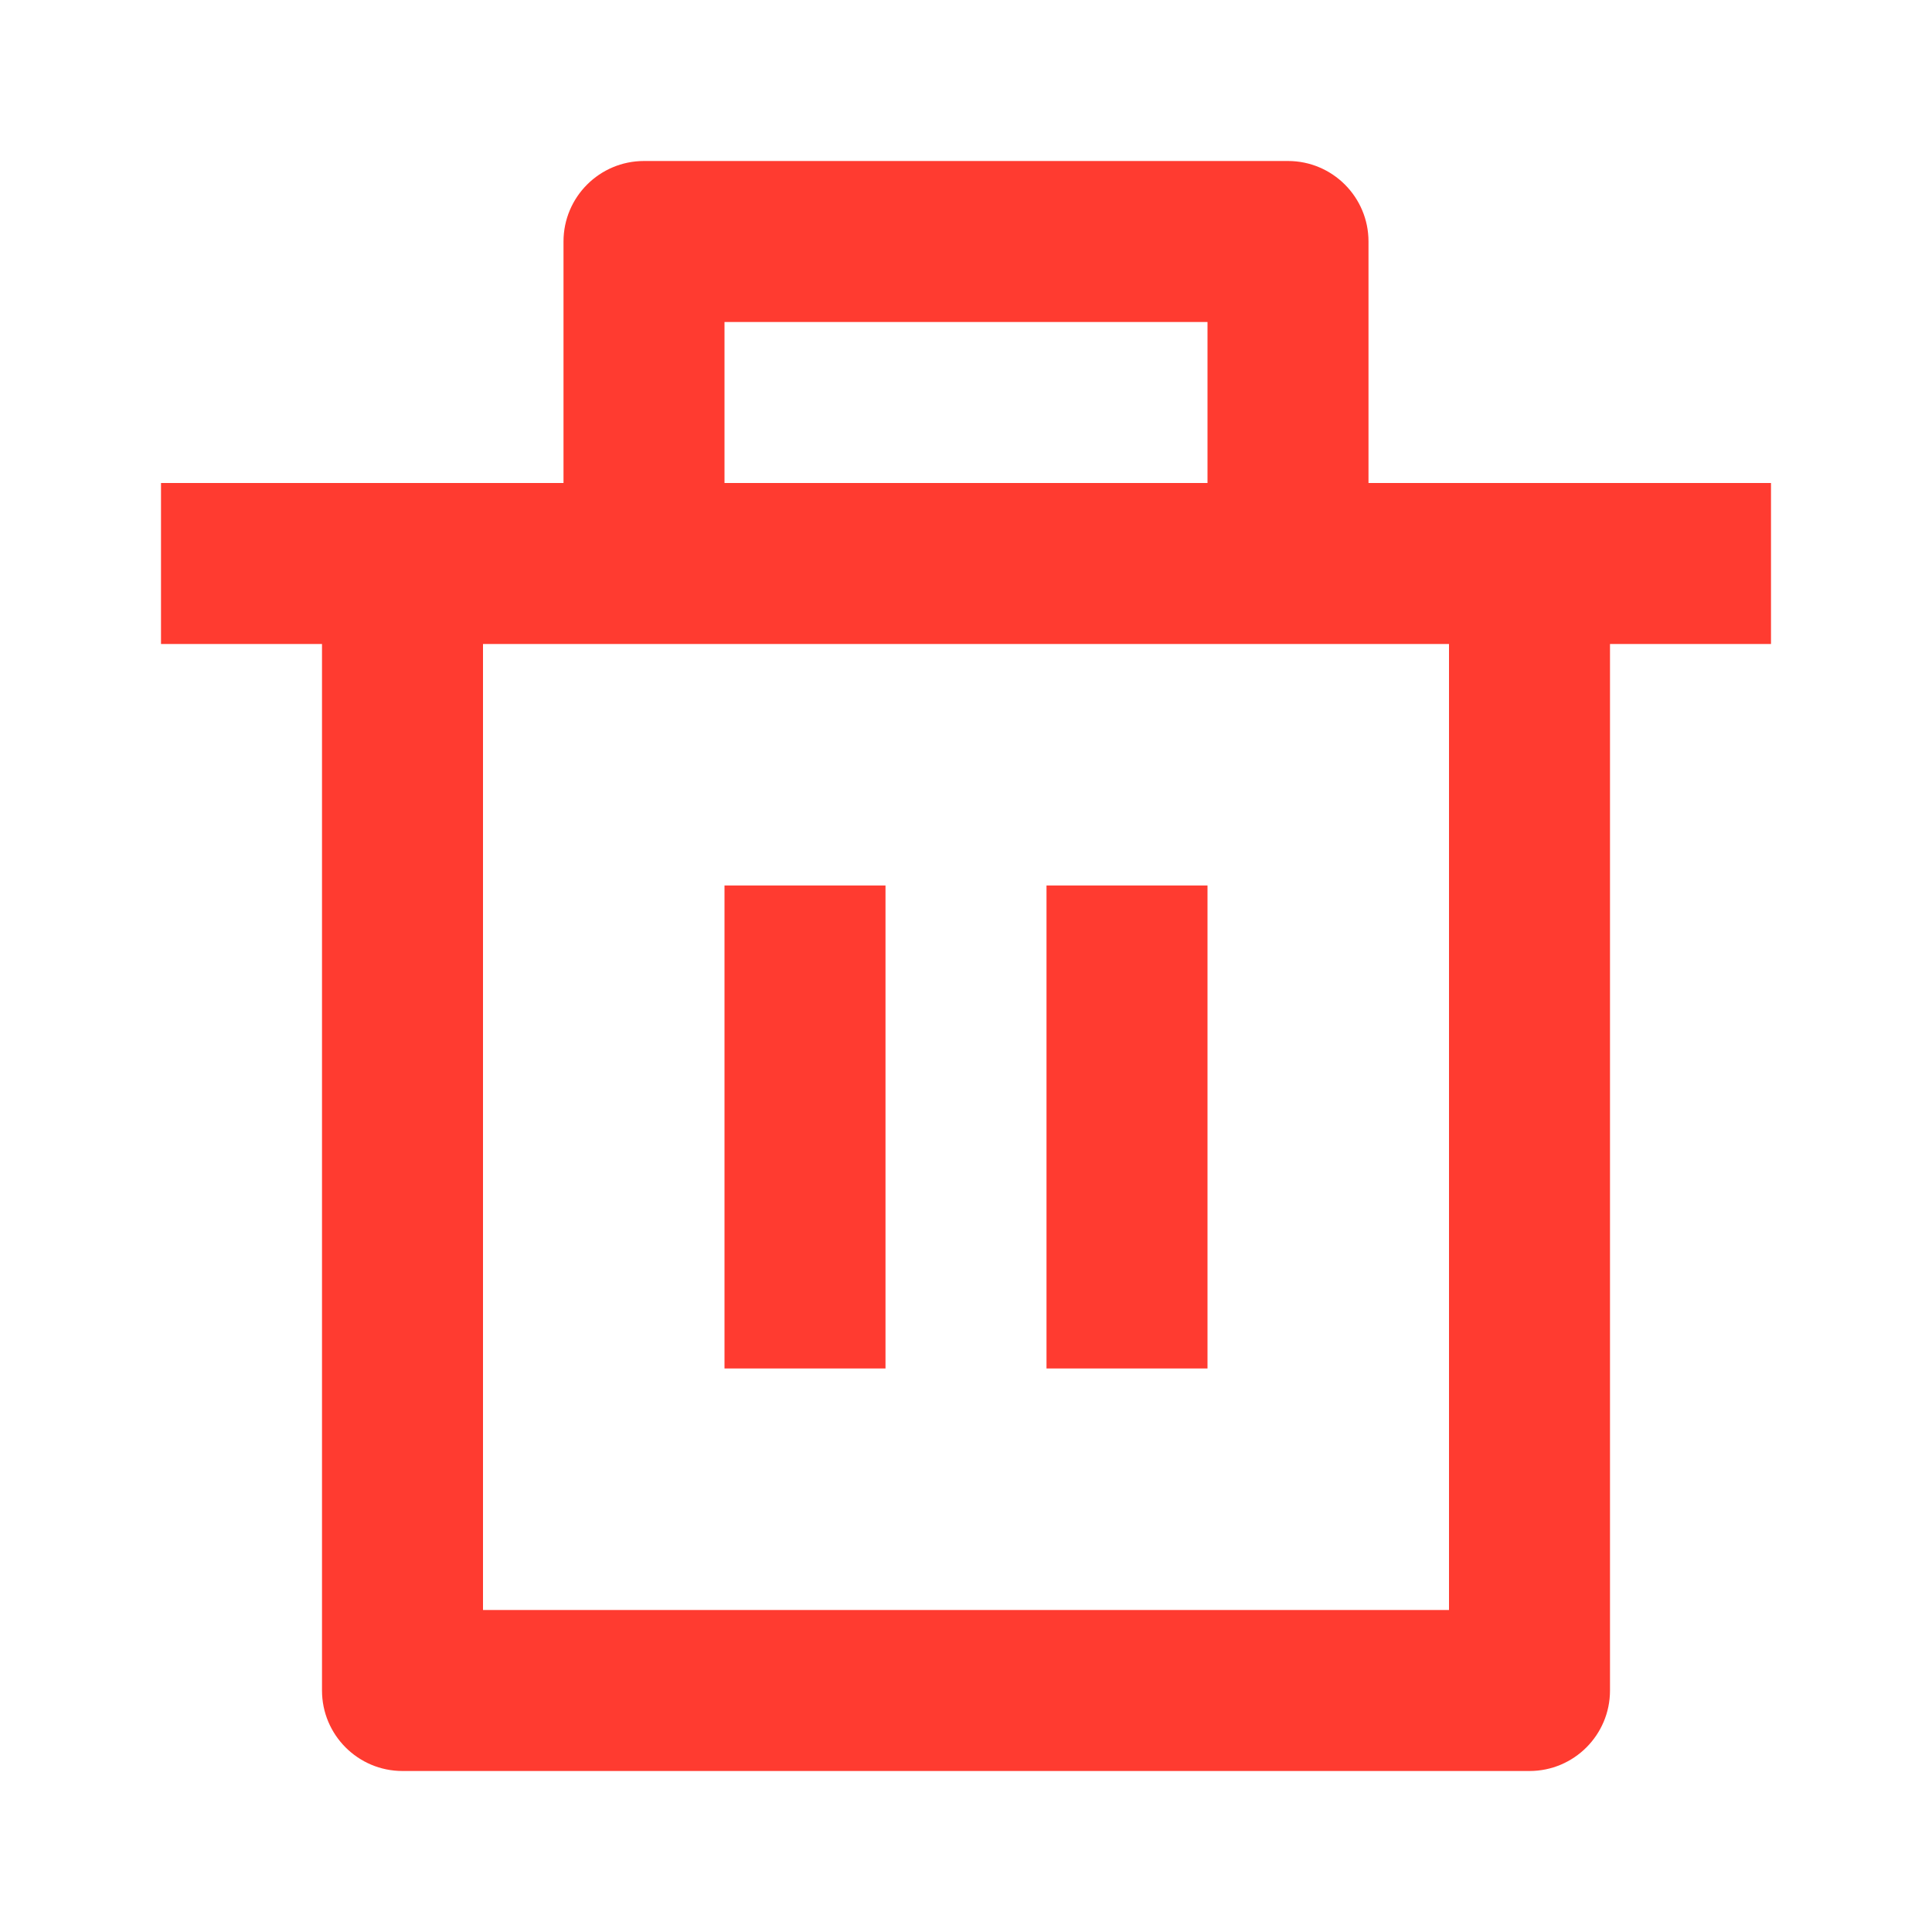
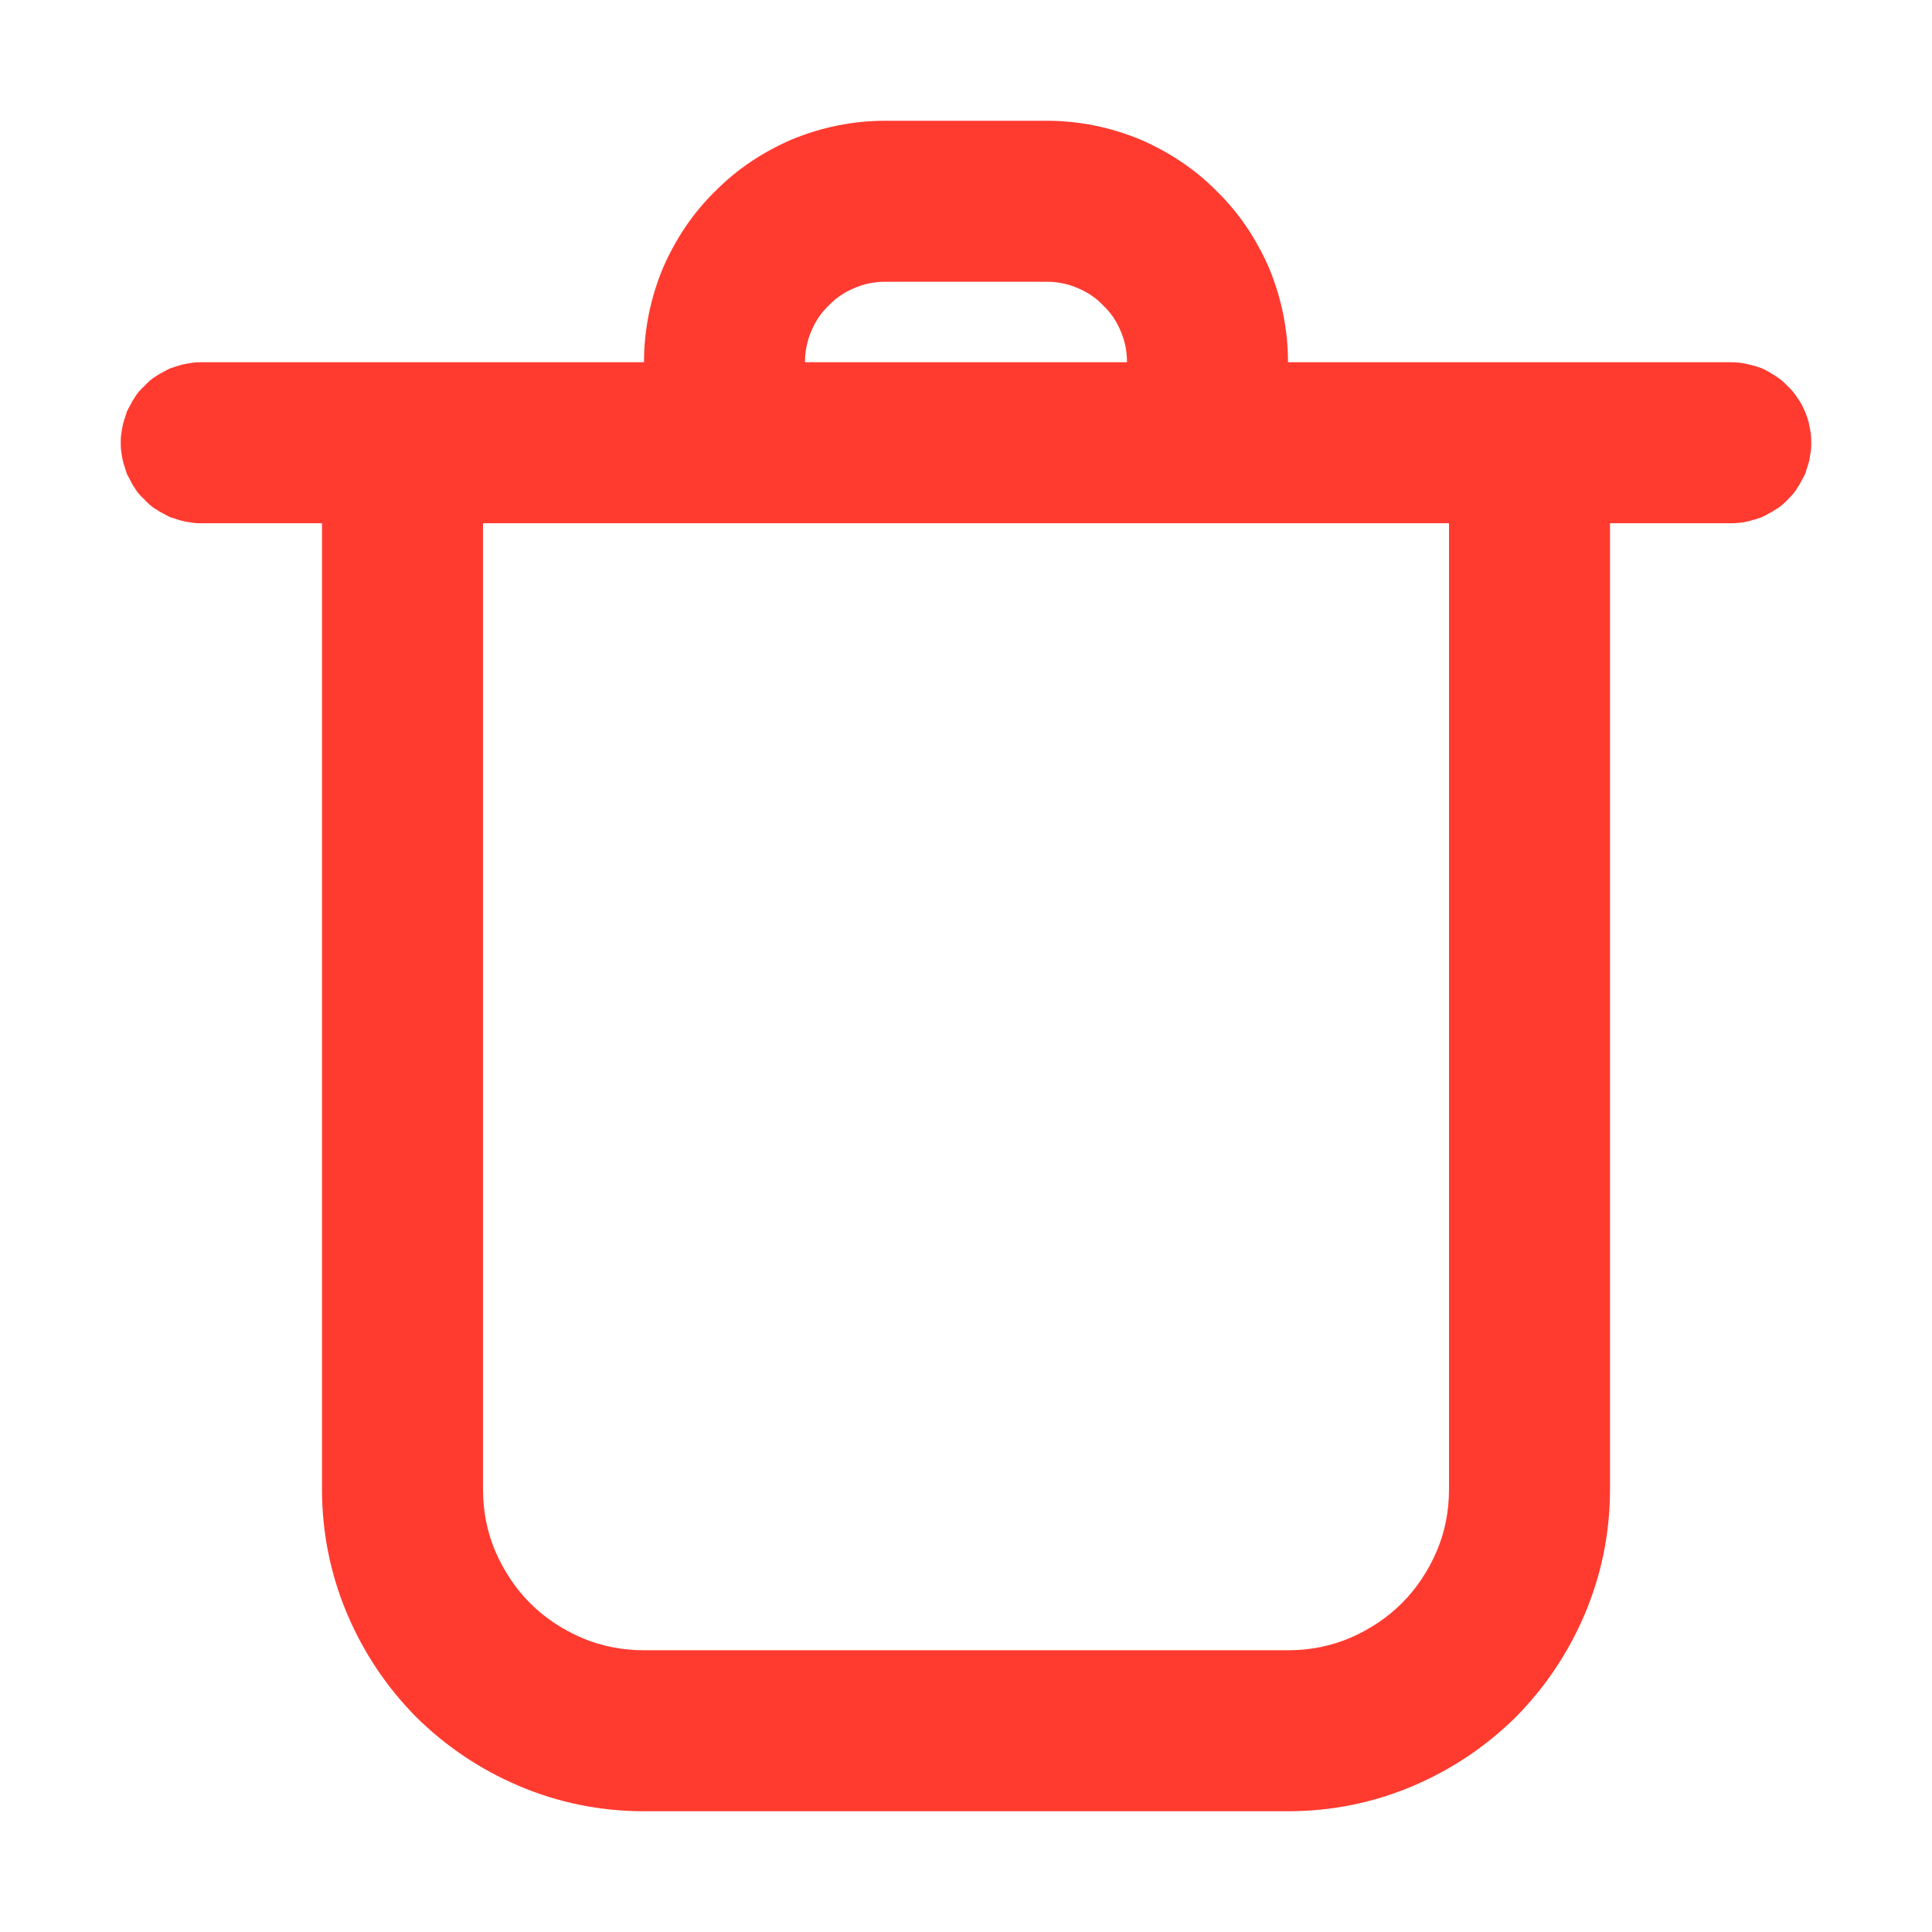
<svg xmlns="http://www.w3.org/2000/svg" width="24" height="24" viewBox="0 0 24 24" fill="none">
-   <path d="M17 6L22 6L22 8L20 8L20 21C20 21.552 19.552 22 19 22L5 22C4.448 22 4 21.552 4 21L4 8L2 8L2 6L7 6L7 3C7 2.448 7.448 2 8 2L16 2C16.552 2 17 2.448 17 3L17 6ZM18 8L6 8L6 20L18 20L18 8ZM9 11L11 11L11 17L9 17L9 11ZM13 11L15 11L15 17L13 17L13 11ZM9 4L9 6L15 6L15 4L9 4Z" fill="#FF3B30">
+   <path d="M10.61 3.58C10.49 3.63 10.385 3.7 10.295 3.795C10.2 3.885 10.13 3.99 10.08 4.11C10.025 4.235 10 4.365 10 4.5L14 4.5C14 4.365 13.975 4.235 13.92 4.11C13.87 3.99 13.8 3.885 13.705 3.795C13.615 3.7 13.51 3.63 13.39 3.58C13.265 3.525 13.135 3.5 13 3.5L11 3.5C10.865 3.5 10.735 3.525 10.61 3.58ZM9.83 1.735C10.205 1.58 10.595 1.5 11 1.5L13 1.5C13.405 1.5 13.795 1.58 14.17 1.735C14.525 1.89 14.845 2.1 15.12 2.38C15.4 2.655 15.61 2.975 15.765 3.33C15.92 3.705 16 4.095 16 4.5L21.5 4.5C21.565 4.5 21.63 4.505 21.695 4.52C21.76 4.535 21.82 4.55 21.885 4.575C21.945 4.6 22 4.635 22.055 4.67C22.11 4.705 22.16 4.745 22.205 4.795C22.255 4.84 22.295 4.89 22.33 4.945C22.37 5 22.4 5.055 22.425 5.12C22.45 5.18 22.47 5.24 22.48 5.305C22.495 5.37 22.5 5.435 22.5 5.5C22.5 5.535 22.5 5.565 22.495 5.6C22.49 5.63 22.485 5.665 22.48 5.695C22.475 5.73 22.465 5.76 22.455 5.79C22.445 5.82 22.435 5.855 22.425 5.885C22.41 5.915 22.395 5.945 22.38 5.97C22.365 6 22.35 6.03 22.33 6.055C22.315 6.085 22.295 6.11 22.275 6.135C22.25 6.16 22.23 6.185 22.205 6.21C22.185 6.23 22.16 6.255 22.135 6.275C22.11 6.295 22.085 6.315 22.055 6.33C22.03 6.35 22 6.365 21.97 6.38C21.94 6.4 21.915 6.41 21.885 6.425C21.85 6.435 21.82 6.45 21.79 6.455C21.76 6.465 21.725 6.475 21.695 6.48C21.665 6.49 21.63 6.49 21.6 6.495C21.565 6.5 21.535 6.5 21.5 6.5L20 6.5L20 18.5C20 19.04 19.895 19.56 19.685 20.055C19.48 20.535 19.195 20.96 18.83 21.33C18.46 21.695 18.035 21.98 17.555 22.185C17.06 22.395 16.54 22.5 16 22.5L8 22.5C7.46 22.5 6.94 22.395 6.445 22.185C5.965 21.98 5.54 21.695 5.17 21.33C4.805 20.96 4.52 20.535 4.315 20.055C4.105 19.56 4 19.04 4 18.5L4 6.5L2.5 6.5C2.465 6.5 2.435 6.5 2.4 6.495C2.37 6.49 2.335 6.485 2.305 6.48C2.275 6.475 2.24 6.465 2.21 6.455C2.18 6.445 2.15 6.435 2.115 6.425C2.085 6.41 2.055 6.395 2.03 6.38C2 6.365 1.97 6.35 1.945 6.33C1.915 6.315 1.89 6.295 1.865 6.275C1.84 6.25 1.815 6.23 1.795 6.205C1.77 6.185 1.75 6.16 1.725 6.135C1.705 6.11 1.685 6.085 1.67 6.055C1.65 6.03 1.635 6 1.62 5.97C1.605 5.94 1.59 5.915 1.575 5.885C1.565 5.85 1.555 5.82 1.545 5.79C1.535 5.76 1.525 5.725 1.52 5.695C1.515 5.665 1.51 5.63 1.505 5.6C1.5 5.565 1.5 5.535 1.5 5.5C1.5 5.465 1.5 5.435 1.505 5.4C1.51 5.37 1.515 5.335 1.52 5.305C1.525 5.275 1.535 5.24 1.545 5.21C1.555 5.18 1.565 5.15 1.575 5.115C1.59 5.085 1.605 5.055 1.62 5.03C1.635 5 1.65 4.97 1.67 4.945C1.685 4.915 1.705 4.89 1.725 4.865C1.75 4.84 1.77 4.815 1.795 4.795C1.815 4.77 1.84 4.75 1.865 4.725C1.89 4.705 1.915 4.685 1.945 4.67C1.97 4.65 2 4.635 2.03 4.62C2.055 4.605 2.085 4.59 2.115 4.575C2.15 4.565 2.18 4.555 2.21 4.545C2.24 4.535 2.275 4.525 2.305 4.52C2.335 4.515 2.37 4.51 2.4 4.505C2.435 4.5 2.465 4.5 2.5 4.5L8 4.5C8 4.095 8.08 3.705 8.235 3.33C8.39 2.975 8.6 2.655 8.88 2.38C9.155 2.1 9.475 1.89 9.83 1.735ZM6.585 19.915C6.4 19.73 6.26 19.515 6.155 19.275C6.05 19.03 6 18.77 6 18.5L6 6.5L18 6.5L18 18.5C18 18.77 17.95 19.03 17.845 19.275C17.74 19.515 17.6 19.73 17.415 19.915C17.23 20.1 17.015 20.24 16.775 20.345C16.53 20.45 16.27 20.5 16 20.5L8 20.5C7.73 20.5 7.47 20.45 7.225 20.345C6.985 20.24 6.77 20.1 6.585 19.915Z" fill-rule="evenodd" fill="#FF3B30">
</path>
</svg>
